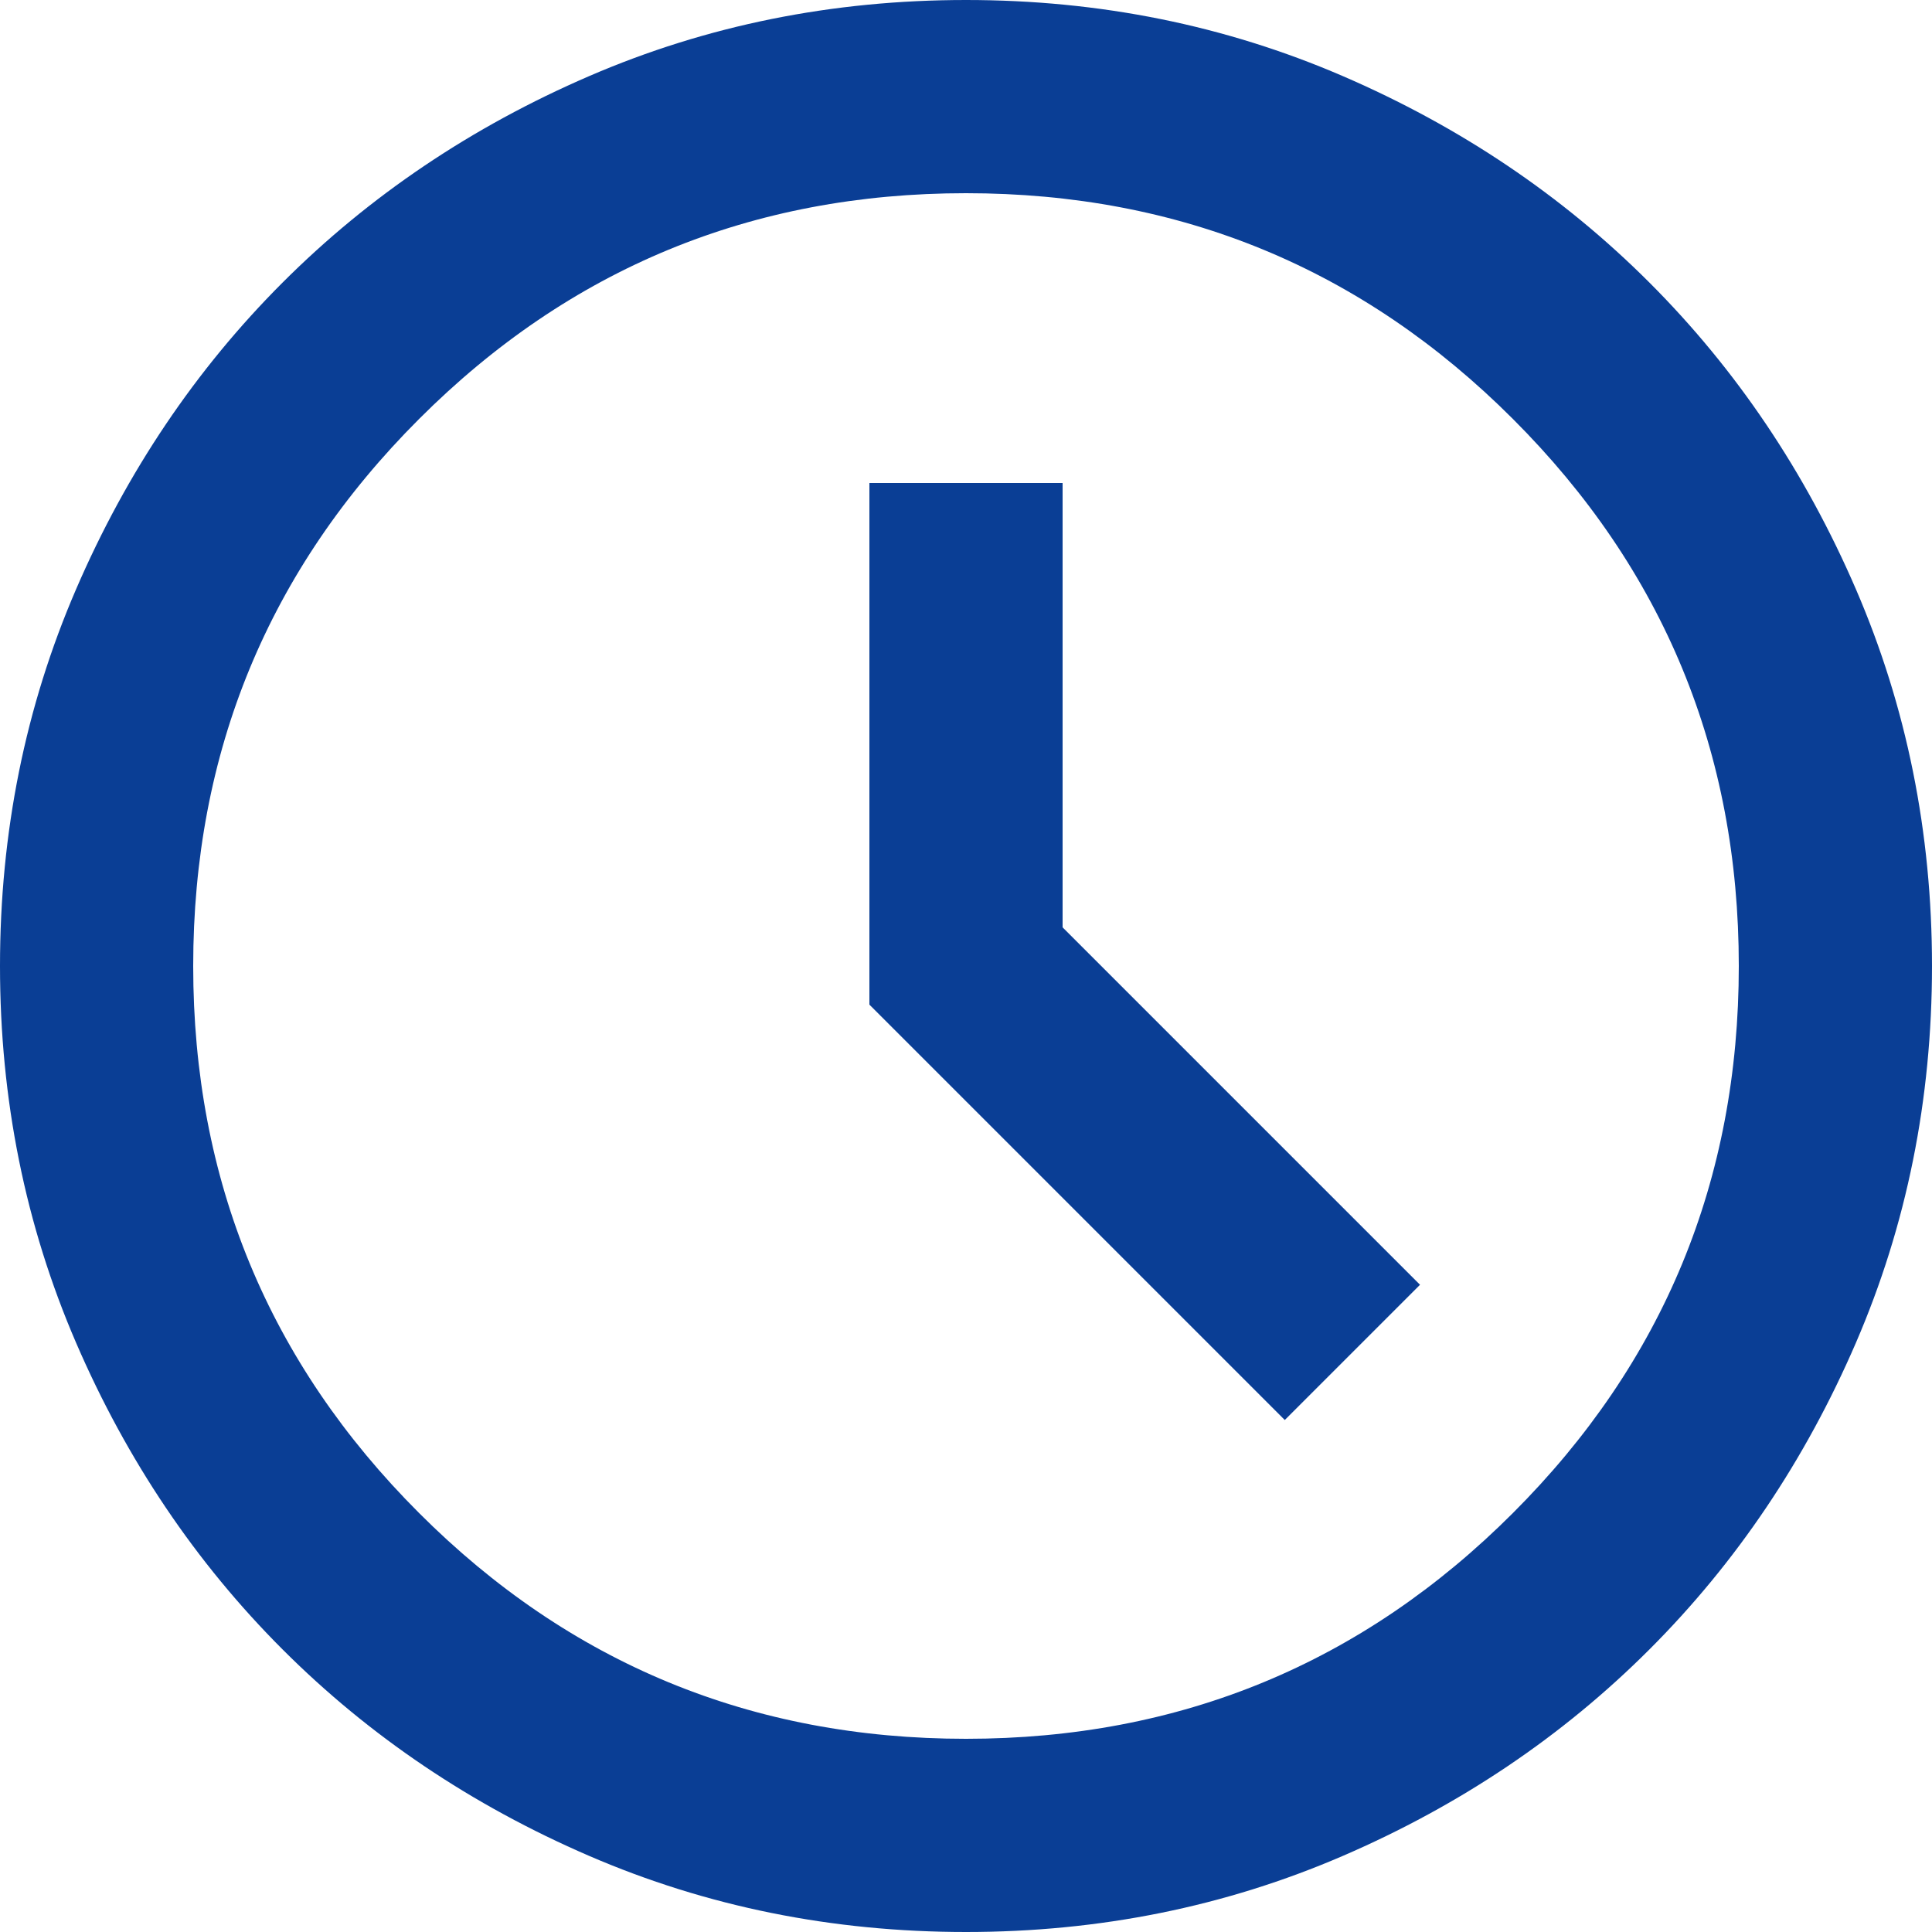
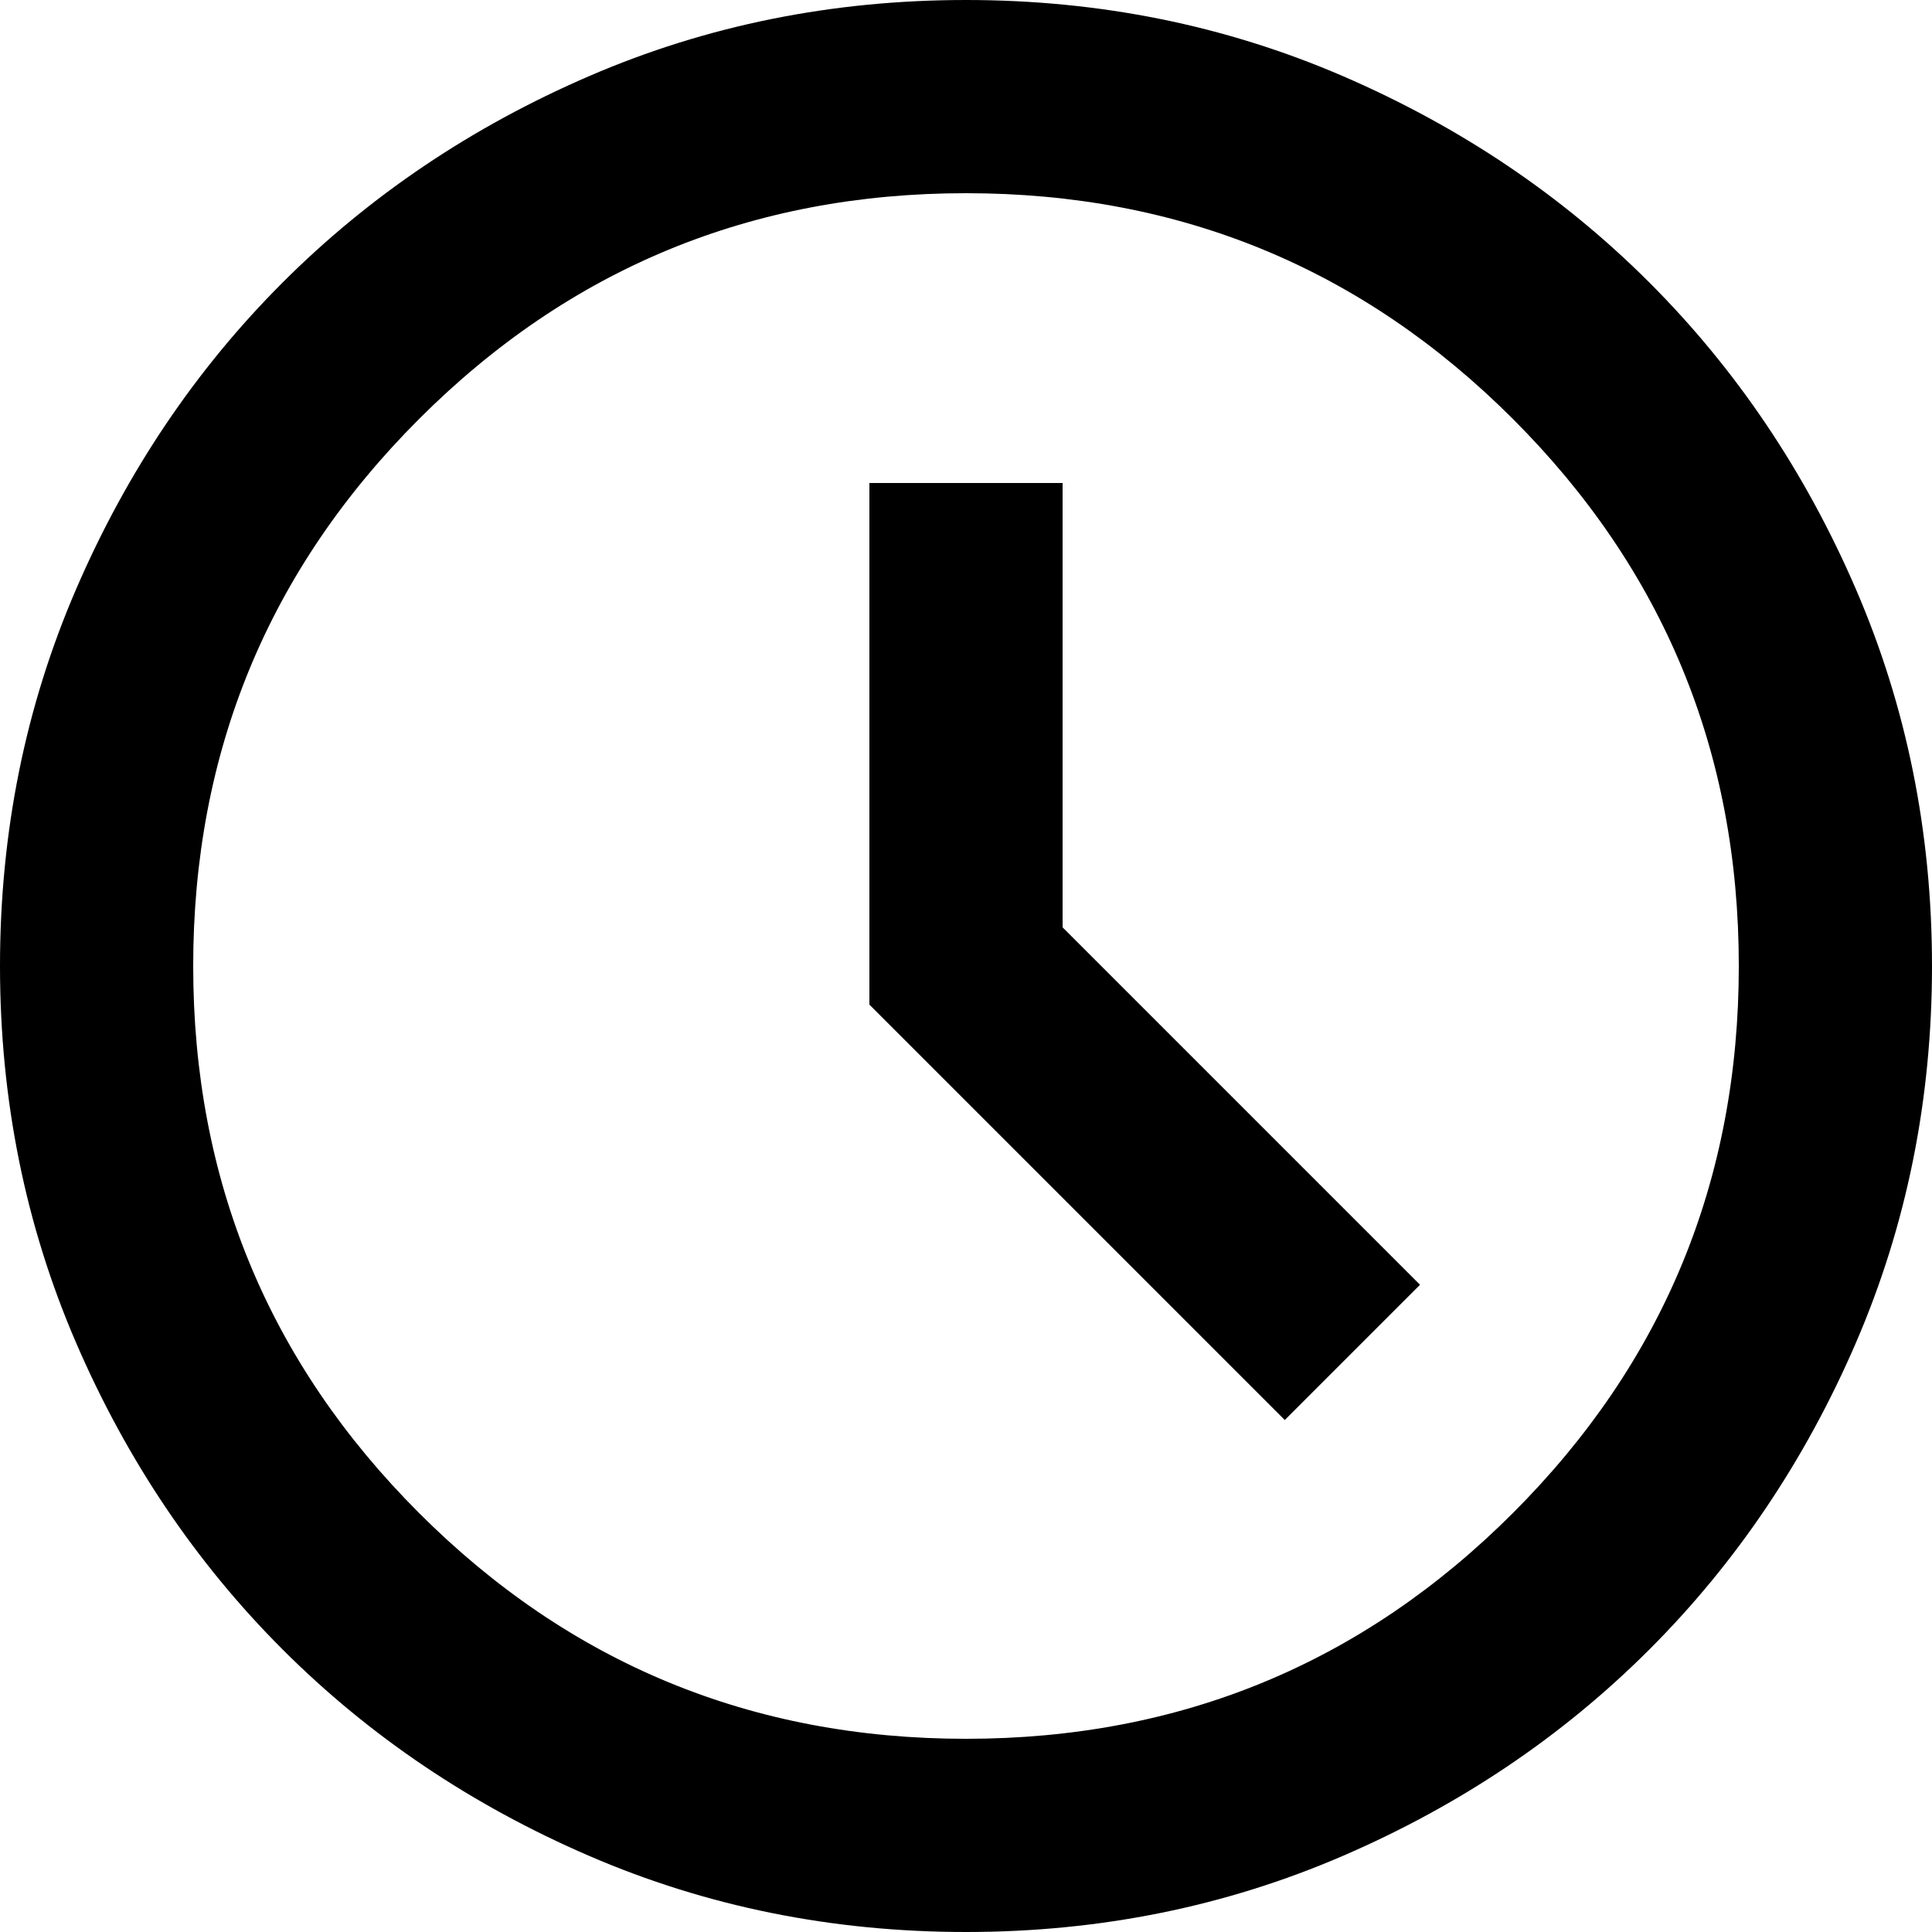
<svg xmlns="http://www.w3.org/2000/svg" width="27" height="27" viewBox="0 0 27 27" fill="none">
-   <path d="M17.955 19.845L19.845 17.955L14.85 12.96V6.75H12.15V14.04L17.955 19.845ZM13.5 27C11.633 27 9.877 26.646 8.235 25.937C6.593 25.228 5.164 24.266 3.949 23.051C2.734 21.836 1.772 20.407 1.063 18.765C0.354 17.122 0 15.367 0 13.5C0 11.633 0.354 9.877 1.063 8.235C1.772 6.593 2.734 5.164 3.949 3.949C5.164 2.734 6.593 1.772 8.235 1.063C9.877 0.354 11.633 0 13.5 0C15.367 0 17.122 0.354 18.765 1.063C20.407 1.772 21.836 2.734 23.051 3.949C24.266 5.164 25.228 6.593 25.937 8.235C26.646 9.877 27 11.633 27 13.5C27 15.367 26.646 17.122 25.937 18.765C25.228 20.407 24.266 21.836 23.051 23.051C21.836 24.266 20.407 25.228 18.765 25.937C17.122 26.646 15.367 27 13.5 27ZM13.5 24.3C16.492 24.3 19.041 23.248 21.144 21.144C23.248 19.041 24.3 16.492 24.3 13.5C24.3 10.508 23.248 7.959 21.144 5.856C19.041 3.752 16.492 2.7 13.5 2.7C10.508 2.7 7.959 3.752 5.856 5.856C3.752 7.959 2.7 10.508 2.7 13.5C2.7 16.492 3.752 19.041 5.856 21.144C7.959 23.248 10.508 24.3 13.5 24.3Z" fill="#0A3E95" />
+   <path d="M17.955 19.845L19.845 17.955L14.85 12.96V6.75H12.15V14.04L17.955 19.845ZM13.5 27C11.633 27 9.877 26.646 8.235 25.937C6.593 25.228 5.164 24.266 3.949 23.051C2.734 21.836 1.772 20.407 1.063 18.765C0.354 17.122 0 15.367 0 13.5C0 11.633 0.354 9.877 1.063 8.235C1.772 6.593 2.734 5.164 3.949 3.949C5.164 2.734 6.593 1.772 8.235 1.063C9.877 0.354 11.633 0 13.5 0C15.367 0 17.122 0.354 18.765 1.063C20.407 1.772 21.836 2.734 23.051 3.949C24.266 5.164 25.228 6.593 25.937 8.235C26.646 9.877 27 11.633 27 13.5C27 15.367 26.646 17.122 25.937 18.765C25.228 20.407 24.266 21.836 23.051 23.051C21.836 24.266 20.407 25.228 18.765 25.937C17.122 26.646 15.367 27 13.5 27ZM13.5 24.3C16.492 24.3 19.041 23.248 21.144 21.144C23.248 19.041 24.3 16.492 24.3 13.5C24.3 10.508 23.248 7.959 21.144 5.856C19.041 3.752 16.492 2.7 13.5 2.7C10.508 2.7 7.959 3.752 5.856 5.856C3.752 7.959 2.7 10.508 2.7 13.5C2.7 16.492 3.752 19.041 5.856 21.144C7.959 23.248 10.508 24.3 13.5 24.3Z" fill="#000000" />
</svg>
